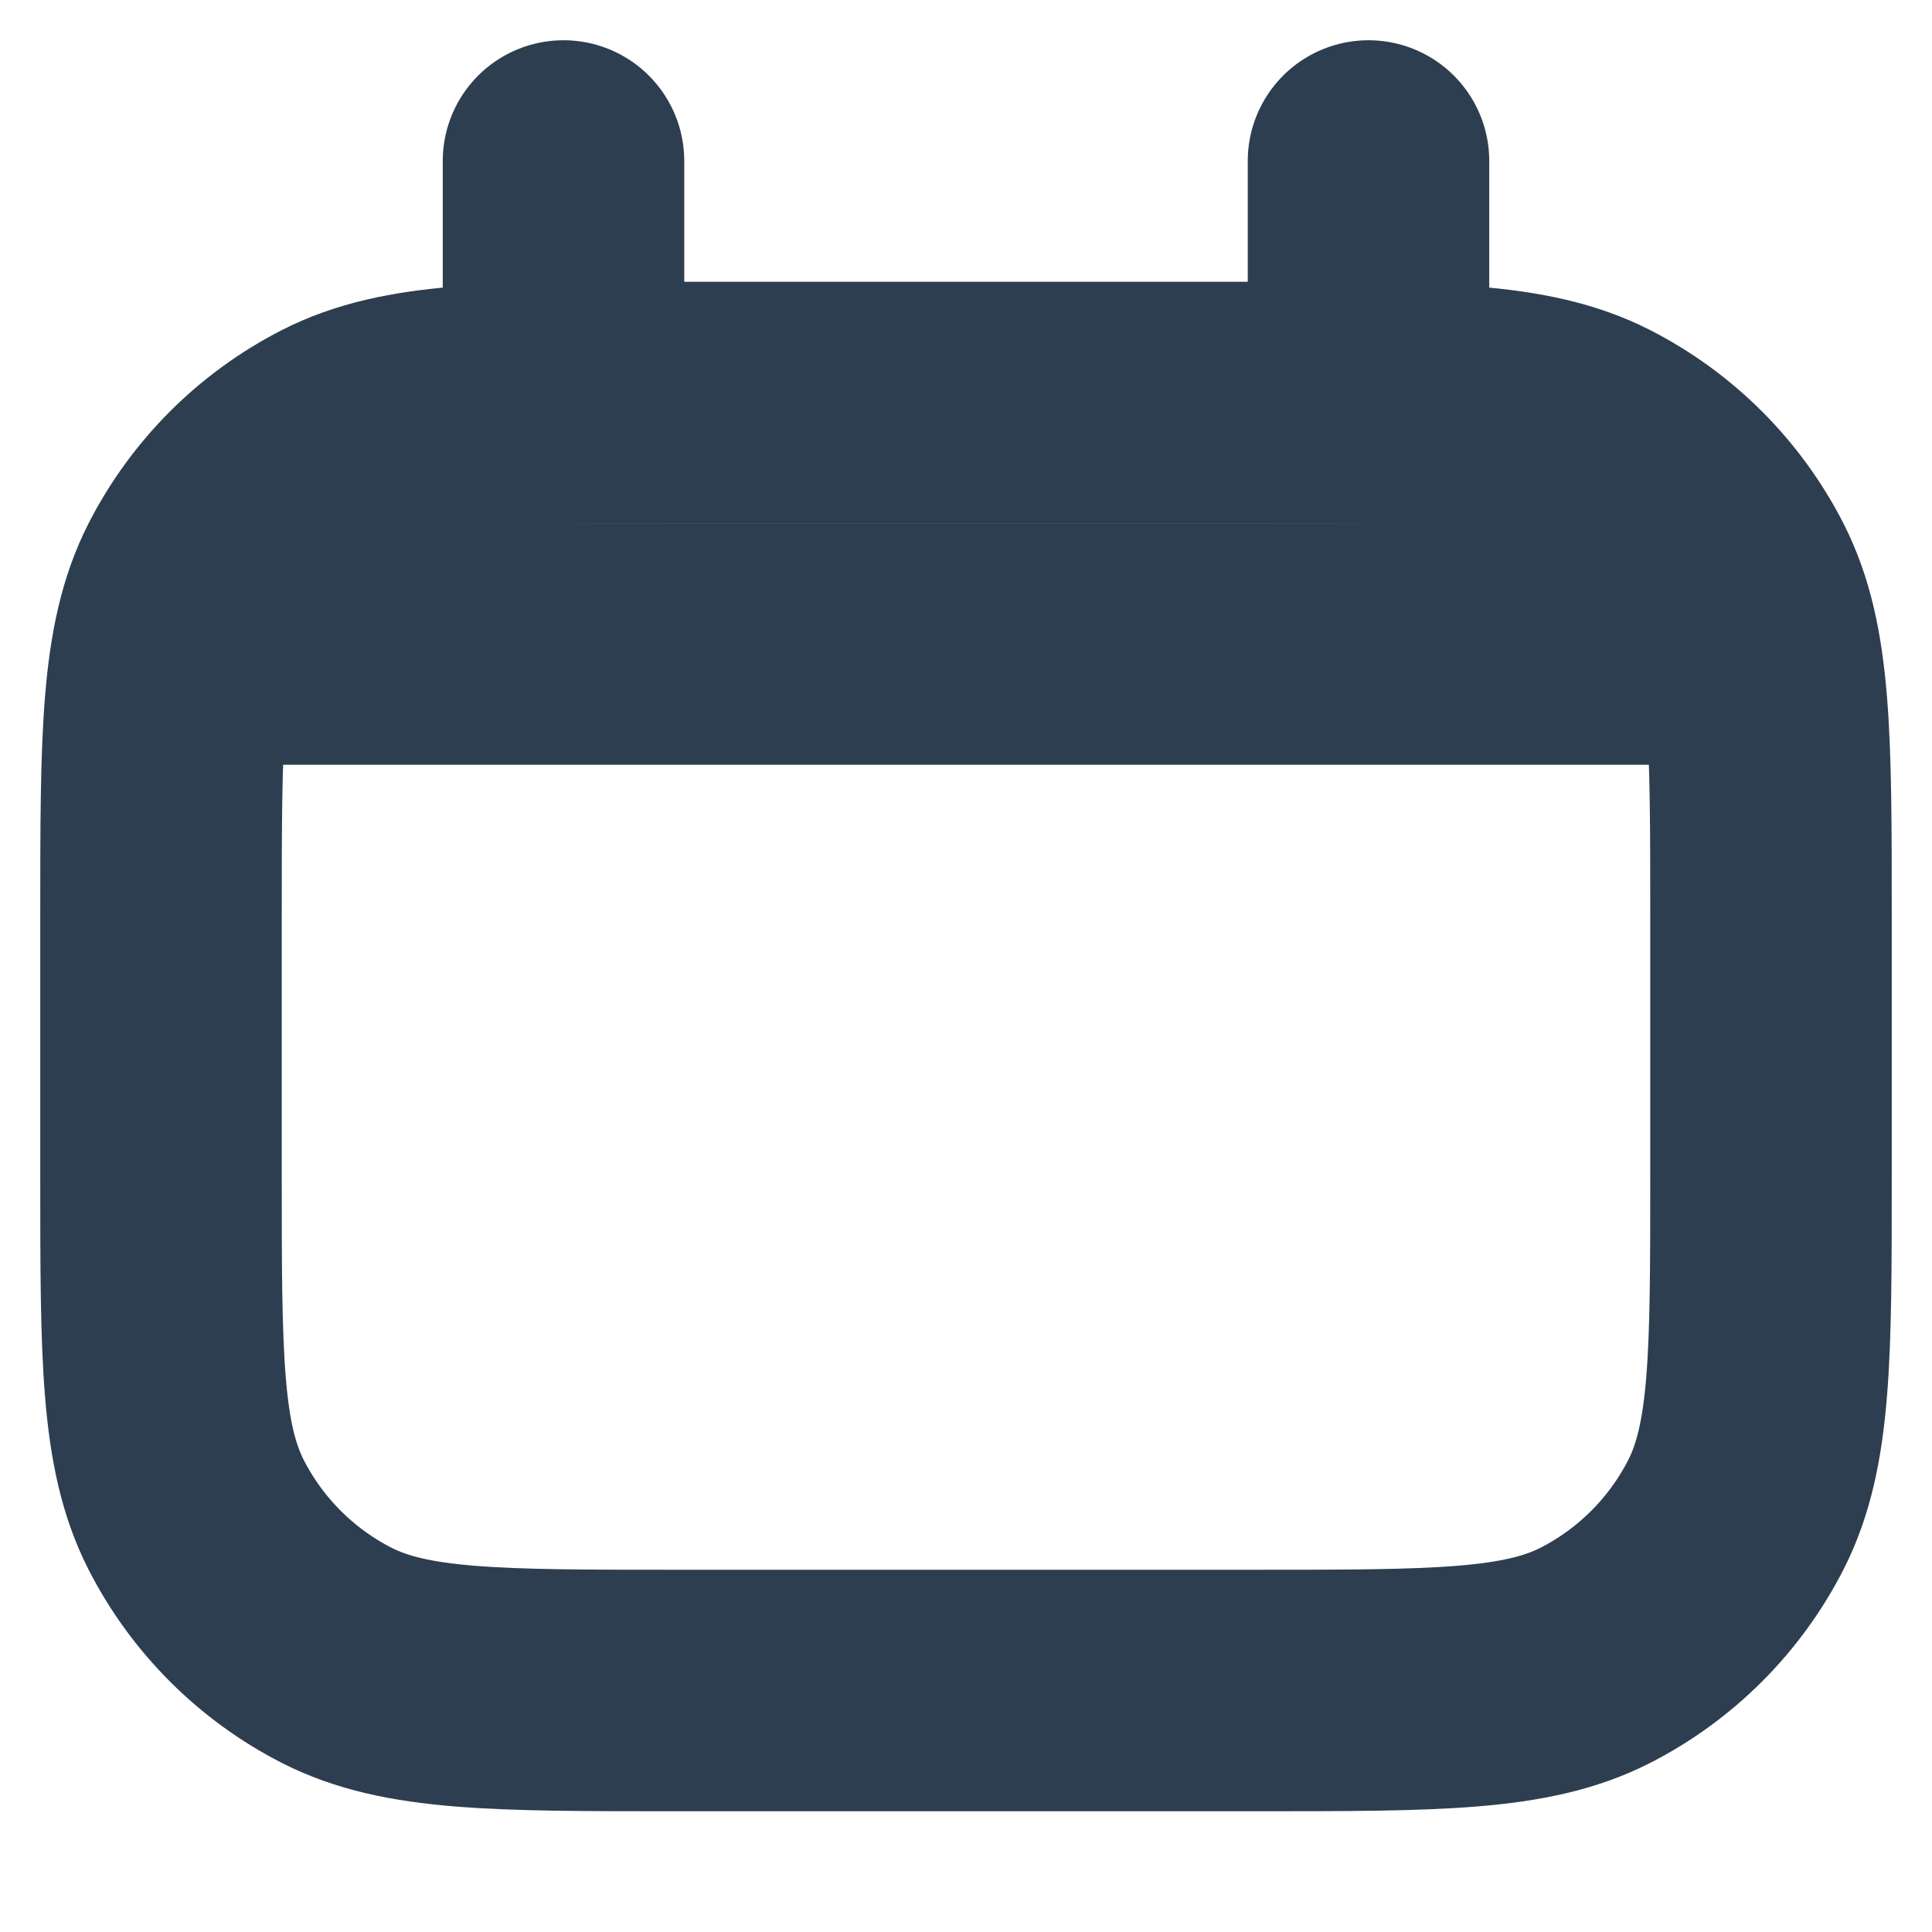
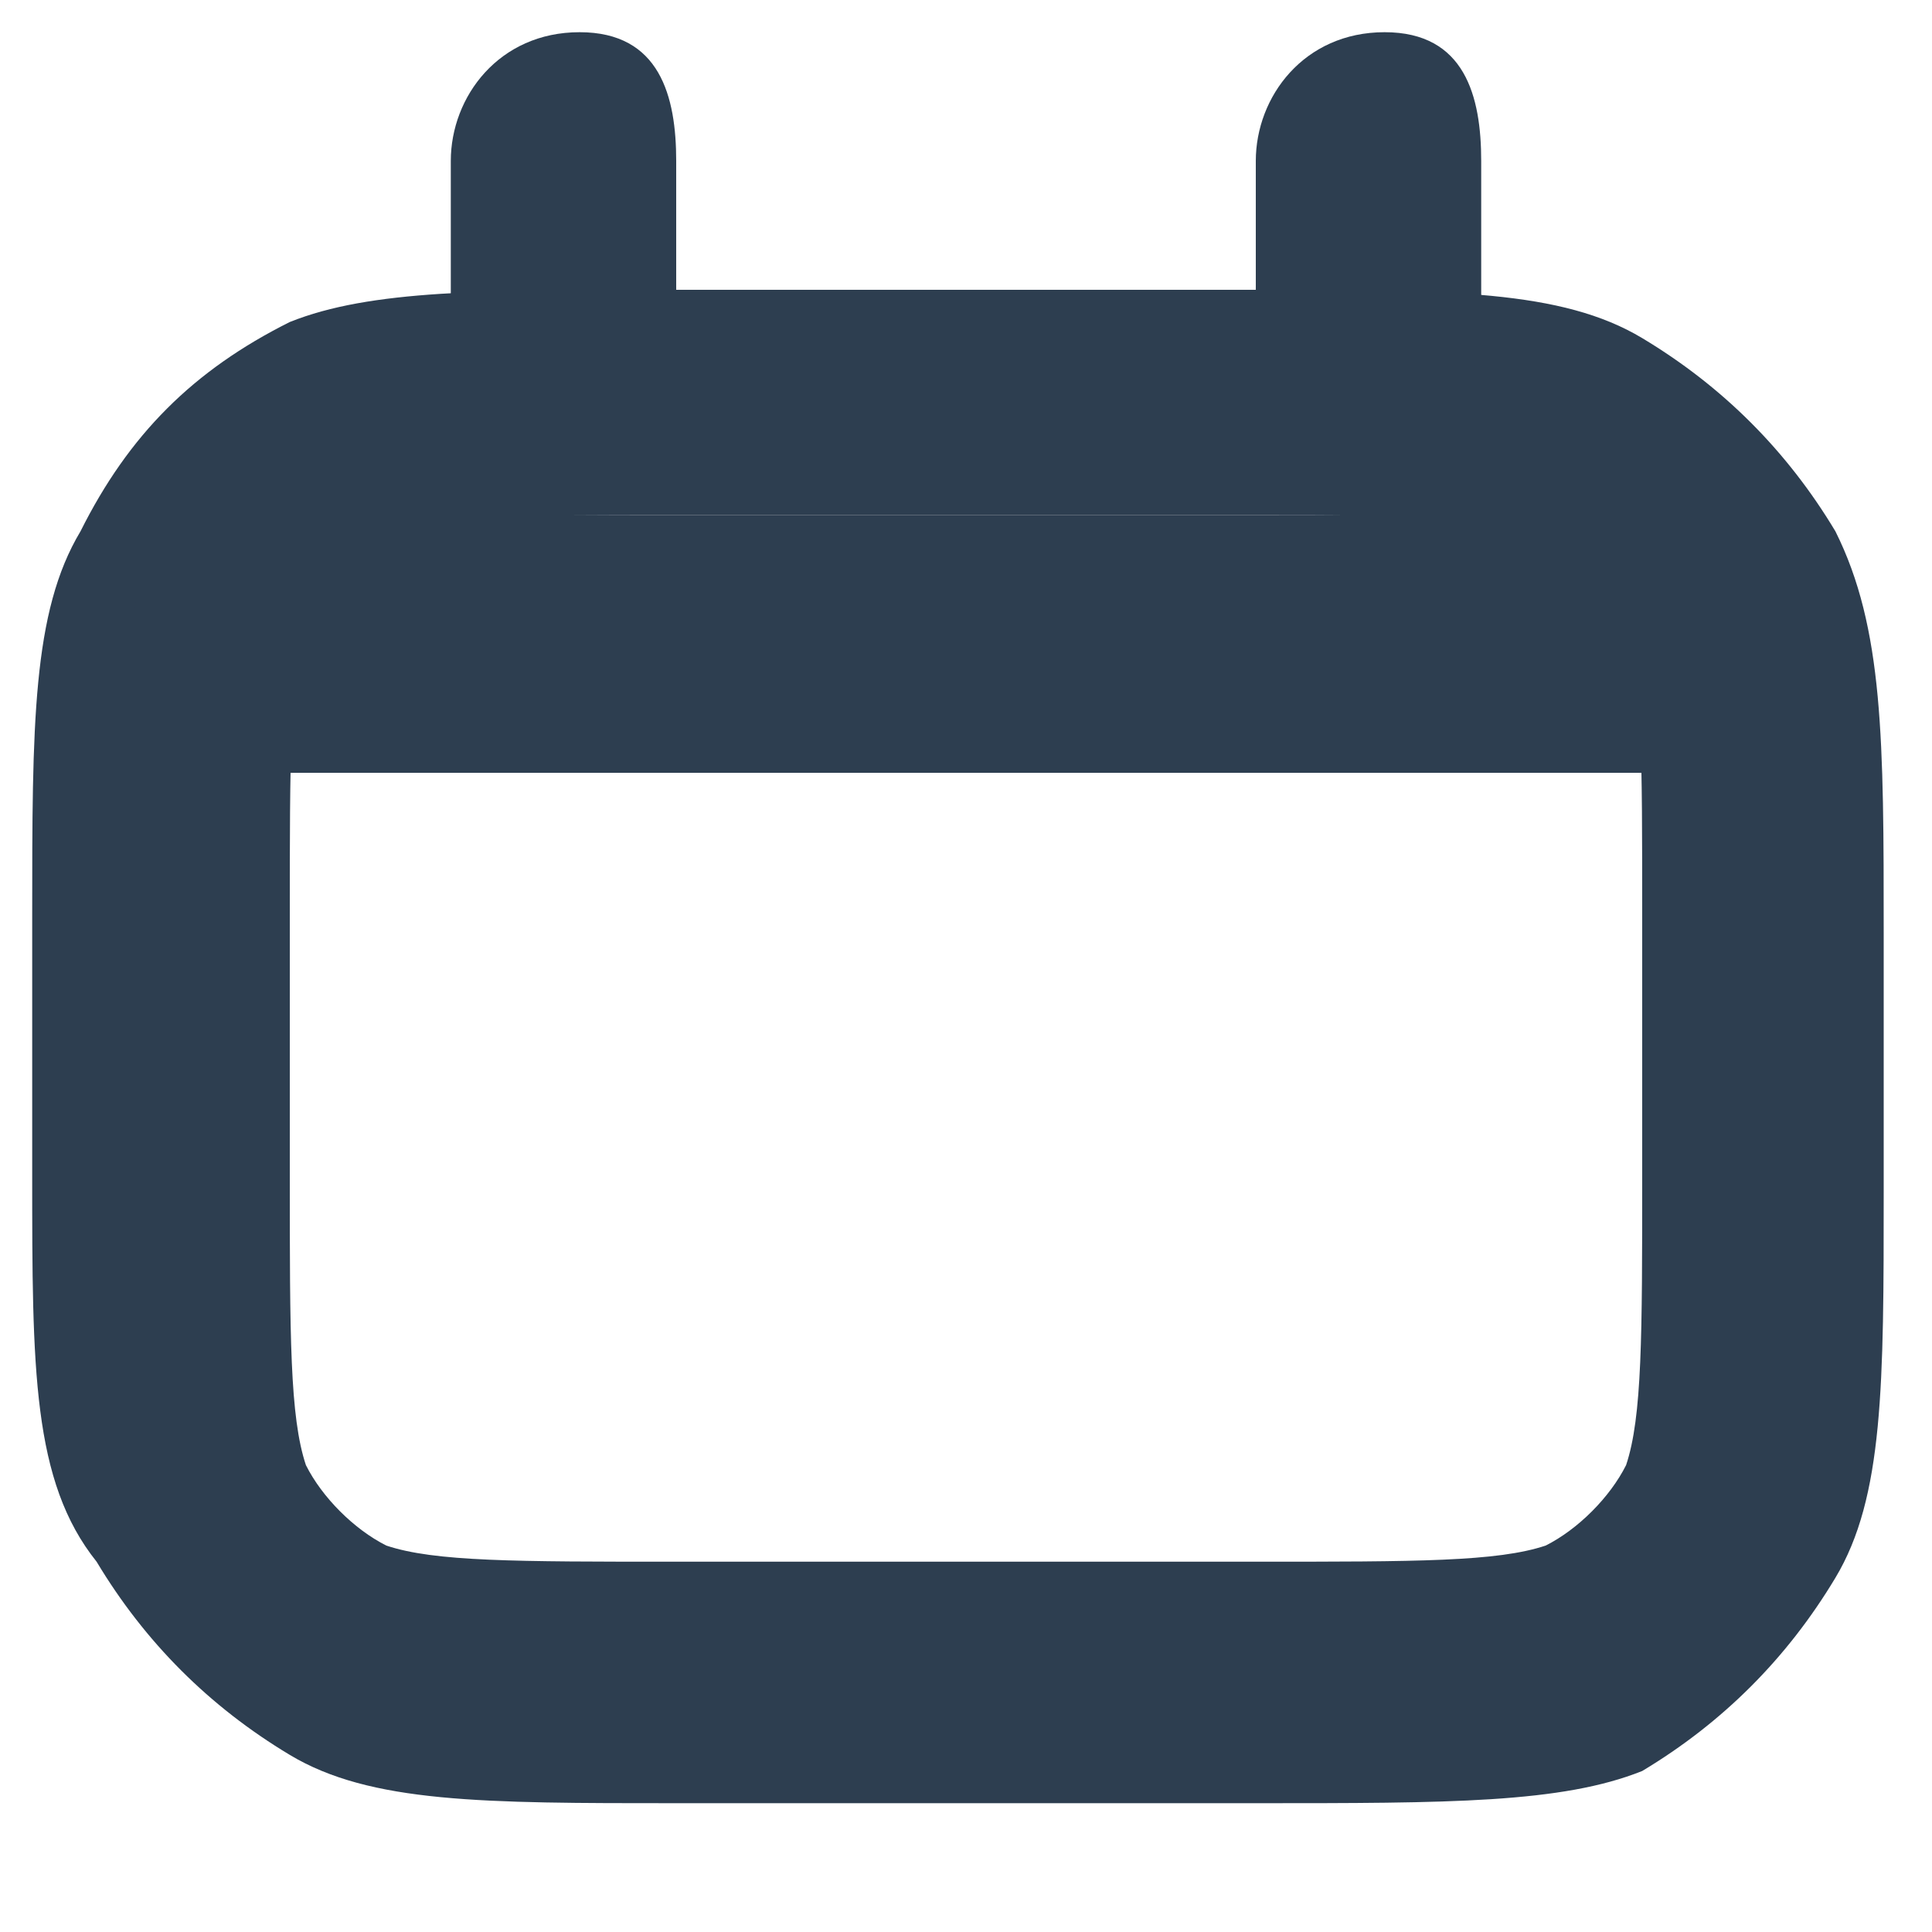
<svg xmlns="http://www.w3.org/2000/svg" width="12" height="12" viewBox="0 0 12 12" fill="none">
-   <path d="M7.8 2.5H4.2C3.08 2.5 2.52 2.5 2.092 2.718C1.716 2.91 1.41 3.216 1.218 3.592C1 4.02 1 4.58 1 5.7V7.3C1 8.42 1 8.98 1.218 9.408C1.41 9.784 1.716 10.09 2.092 10.282C2.52 10.5 3.08 10.5 4.2 10.5H7.8C8.92 10.5 9.48 10.5 9.908 10.282C10.284 10.09 10.59 9.784 10.782 9.408C11 8.98 11 8.42 11 7.3V5.7C11 4.58 11 4.02 10.782 3.592C10.59 3.216 10.284 2.91 9.908 2.718C9.48 2.5 8.92 2.5 7.8 2.5Z" stroke="#2D3E50" stroke-width="1.5" />
-   <path d="M3.5 2V1" stroke="#2D3E50" stroke-width="1.5" stroke-linecap="round" stroke-linejoin="round" />
-   <path d="M8.5 2V1" stroke="#2D3E50" stroke-width="1.5" stroke-linecap="round" stroke-linejoin="round" />
-   <path d="M1.5 4H10.5" stroke="#2D3E50" stroke-width="1.5" stroke-linecap="round" stroke-linejoin="round" />
+   <path d="M7.8 11.2H4.2C3 11.2 2.3 11.2 1.8 10.9C1.3 10.6 0.9 10.2 0.6 9.7C0.2 9.2 0.2 8.5 0.2 7.3V5.7C0.2 4.5 0.2 3.8 0.5 3.3C0.8 2.7 1.2 2.3 1.8 2C2.3 1.8 3 1.8 4.2 1.8H7.8C9 1.8 9.7 1.8 10.2 2.1C10.7 2.4 11.1 2.8 11.4 3.3C11.7 3.9 11.7 4.6 11.7 5.8V7.4C11.7 8.6 11.7 9.3 11.4 9.8C11.1 10.3 10.7 10.7 10.2 11C9.7 11.2 9 11.2 7.8 11.2ZM4.2 3.2C3.2 3.2 2.7 3.2 2.4 3.3C2.2 3.5 2 3.7 1.9 3.9C1.8 4.2 1.8 4.7 1.8 5.7V7.3C1.8 8.3 1.8 8.8 1.9 9.1C2 9.3 2.2 9.5 2.4 9.6C2.7 9.7 3.2 9.7 4.2 9.7H7.8C8.8 9.7 9.3 9.7 9.6 9.6C9.8 9.5 10 9.3 10.1 9.1C10.2 8.8 10.2 8.3 10.2 7.3V5.7C10.2 4.7 10.2 4.2 10.1 3.9C10 3.7 9.8 3.5 9.6 3.4C9.3 3.2 8.8 3.2 7.8 3.2H4.2Z" fill="#2D3E50" />
+   <path d="M3.5 2.8C3.1 2.8 2.8 2.4 2.8 2V1C2.8 0.6 3.1 0.2 3.6 0.2C4.1 0.2 4.2 0.6 4.2 1V2C4.2 2.4 3.9 2.8 3.5 2.8Z" fill="#2D3E50" />
+   <path d="M8.5 2.8C8.1 2.8 7.8 2.4 7.8 2V1C7.8 0.6 8.1 0.2 8.6 0.2C9.1 0.2 9.2 0.6 9.2 1V2C9.2 2.4 8.9 2.8 8.5 2.8Z" fill="#2D3E50" />
+   <path d="M10.5 4.8H1.5C1.1 4.8 0.8 4.4 0.8 4C0.8 3.6 1.1 3.2 1.6 3.2H10.6C11 3.2 11.4 3.5 11.4 4C11.4 4.5 10.9 4.8 10.5 4.8Z" fill="#2D3E50" />
</svg>
